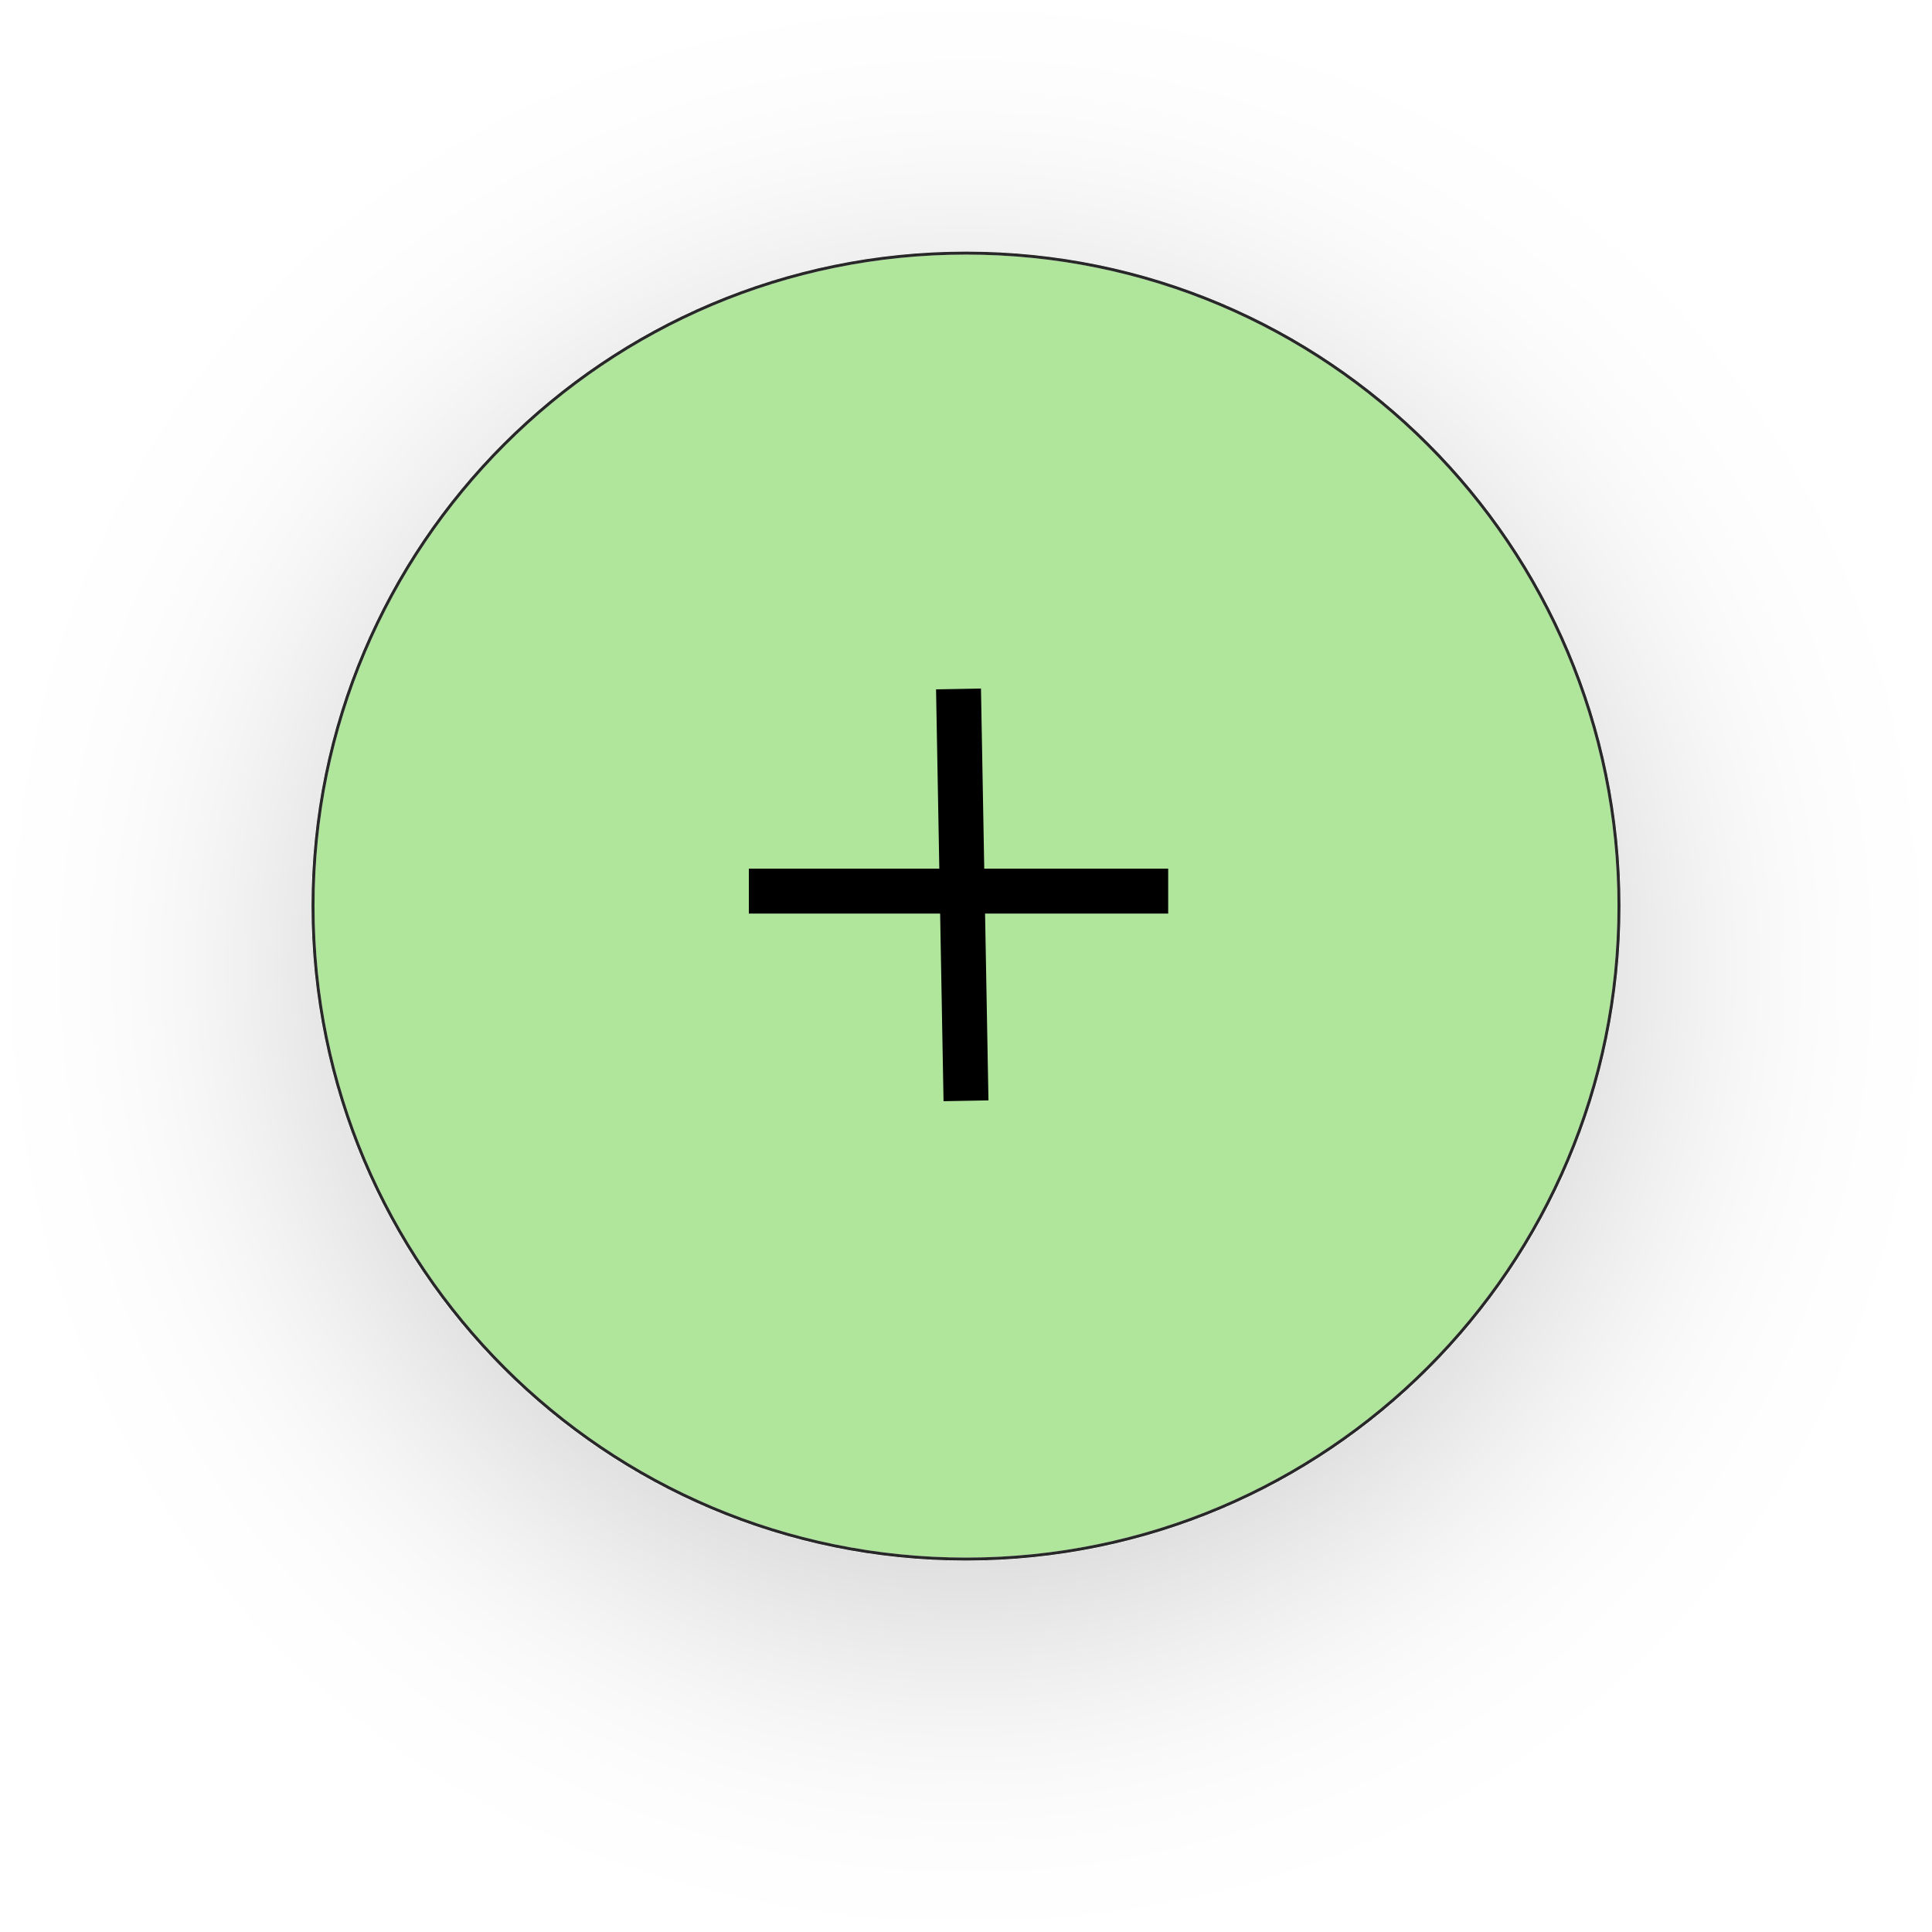
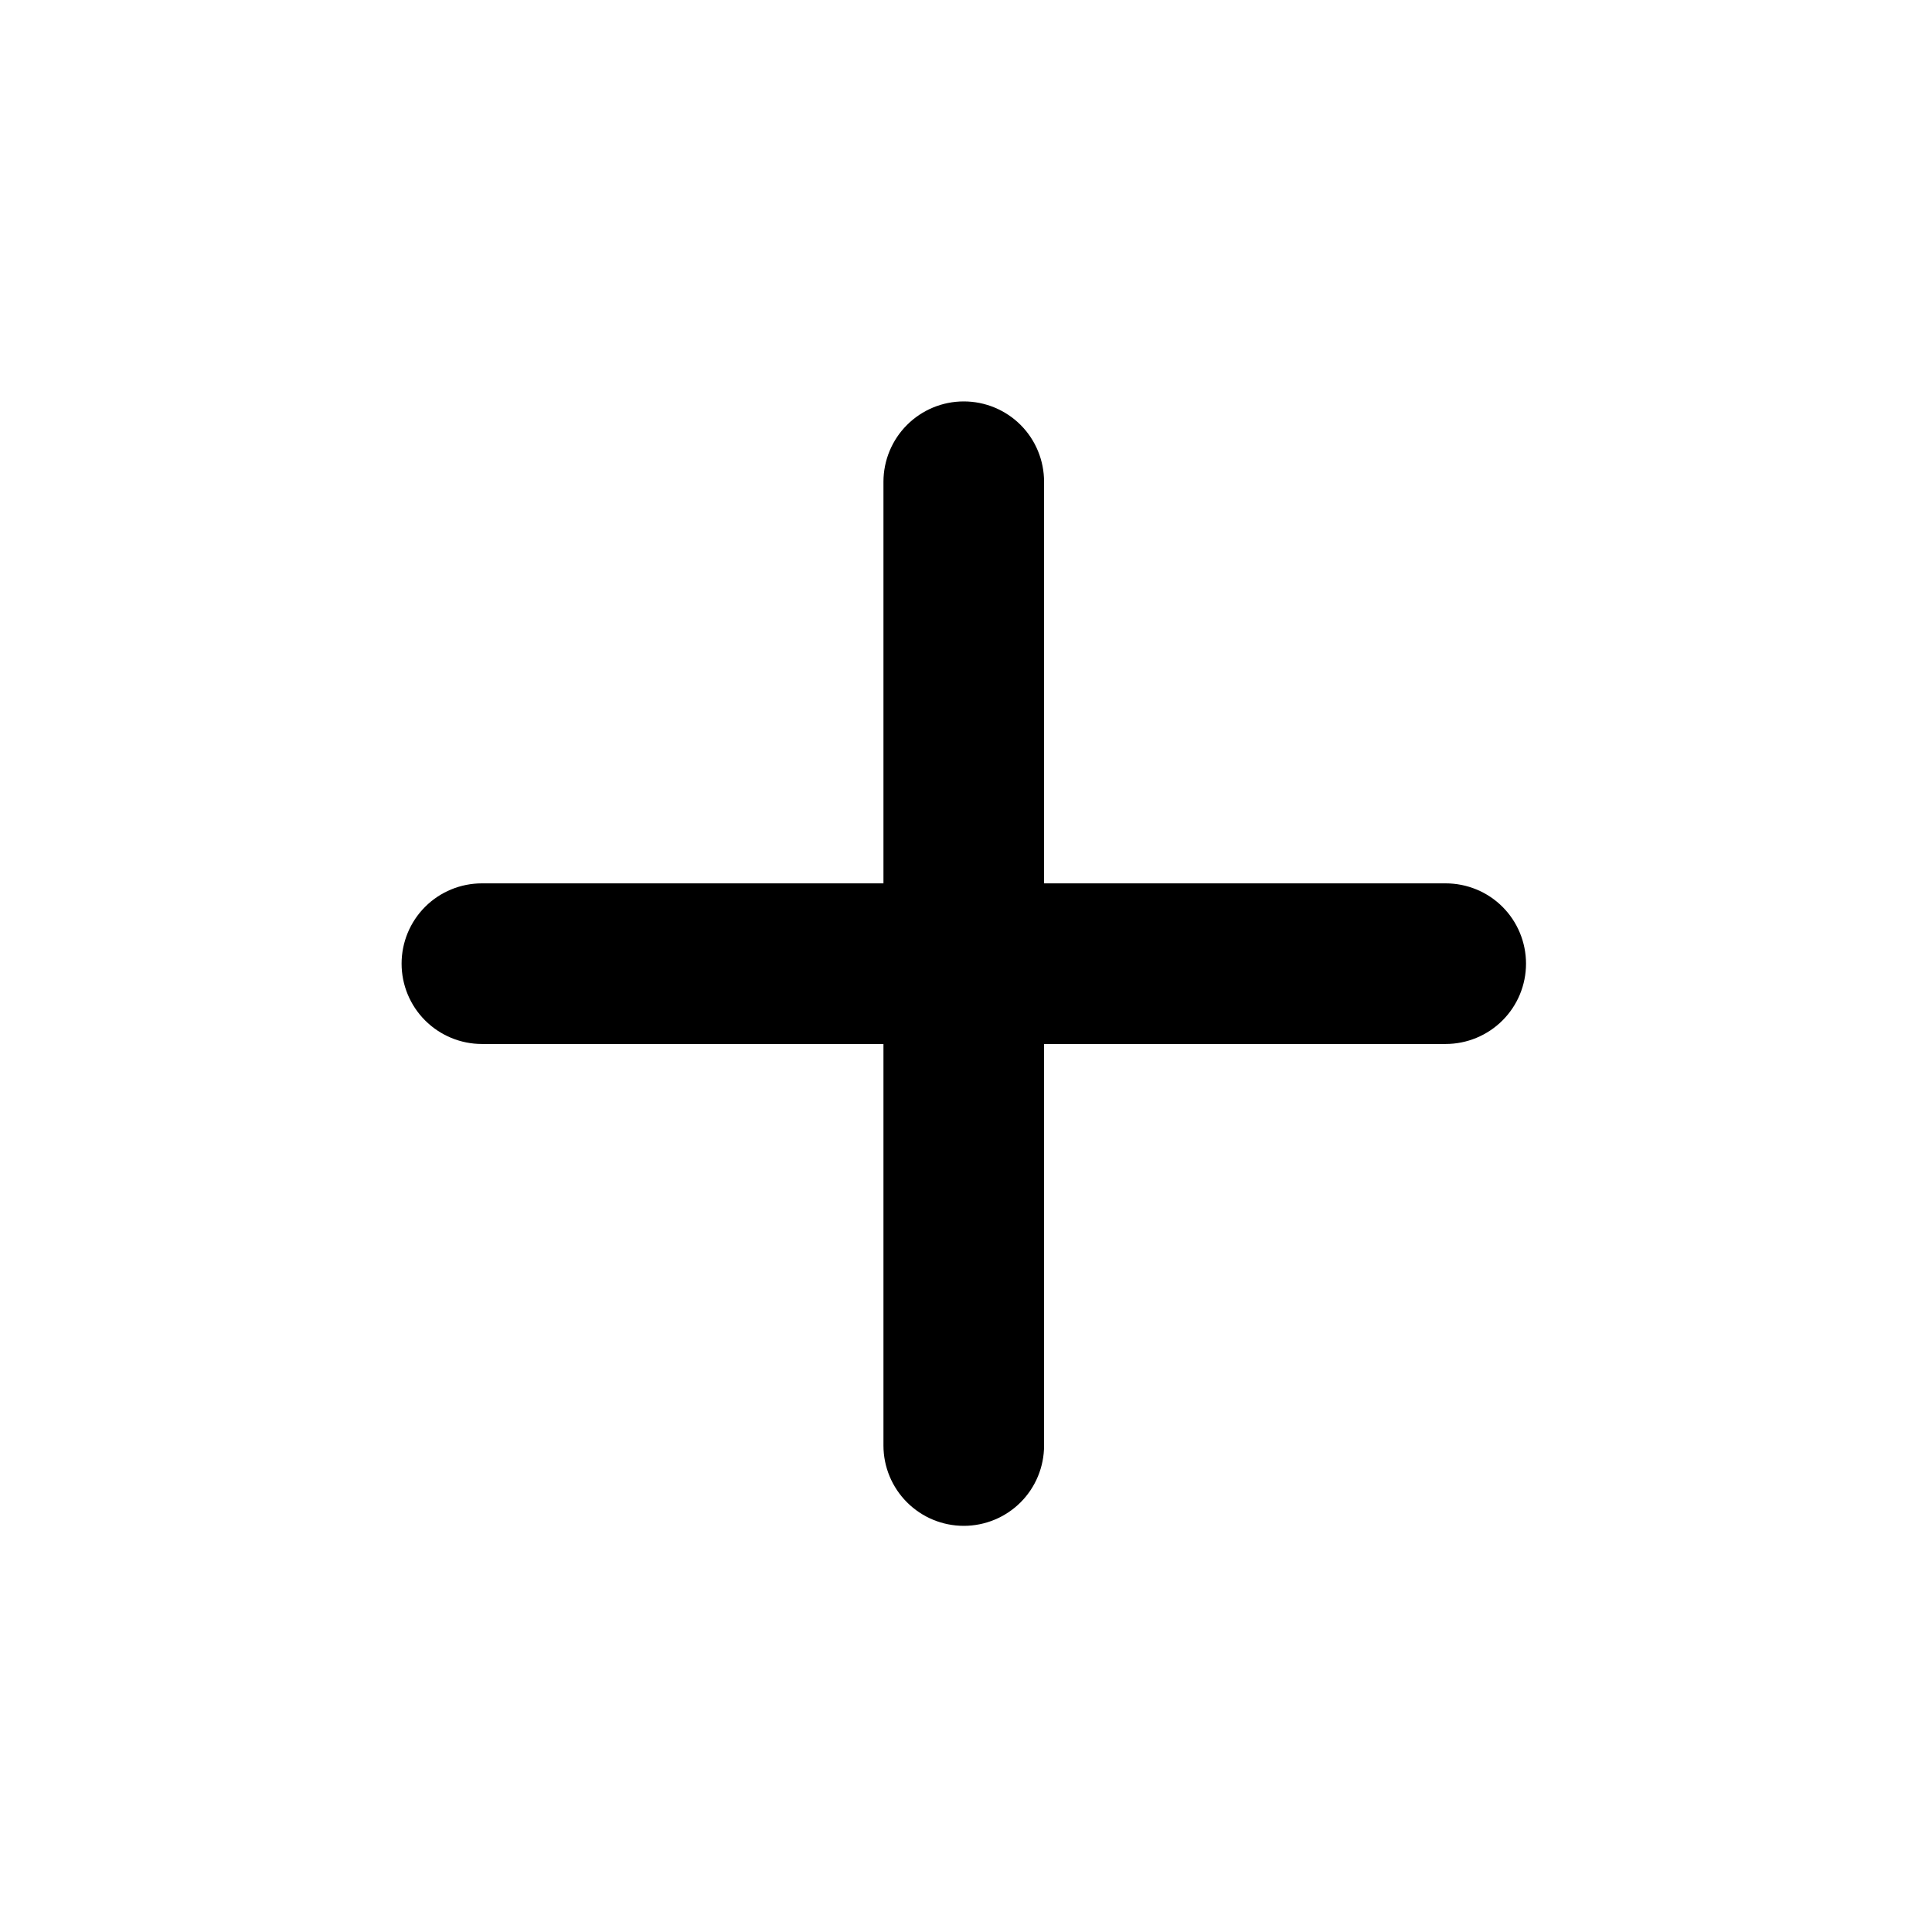
- <svg xmlns="http://www.w3.org/2000/svg" width="129" height="129" viewBox="0 0 129 129" fill="none">
-   <g filter="url(#filter0_d_83_215)">
-     <circle cx="64.5" cy="60.5" r="43.5" fill="#AFE69C" />
-     <circle cx="64.5" cy="60.5" r="43.6" stroke="#282828" stroke-width="0.2" />
-   </g>
-   <line x1="50" y1="59.5" x2="78" y2="59.5" stroke="black" stroke-width="3" />
-   <path d="M64 46L64.5 73.5" stroke="black" stroke-width="3" />
-   <defs>
-     <filter id="filter0_d_83_215" x="0.8" y="0.8" width="127.4" height="127.4" filterUnits="userSpaceOnUse" color-interpolation-filters="sRGB">
-       <feFlood flood-opacity="0" result="BackgroundImageFix" />
-       <feColorMatrix in="SourceAlpha" type="matrix" values="0 0 0 0 0 0 0 0 0 0 0 0 0 0 0 0 0 0 127 0" result="hardAlpha" />
-       <feOffset dy="4" />
-       <feGaussianBlur stdDeviation="10" />
-       <feComposite in2="hardAlpha" operator="out" />
-       <feColorMatrix type="matrix" values="0 0 0 0 0 0 0 0 0 0 0 0 0 0 0 0 0 0 0.2 0" />
-       <feBlend mode="normal" in2="BackgroundImageFix" result="effect1_dropShadow_83_215" />
-       <feBlend mode="normal" in="SourceGraphic" in2="effect1_dropShadow_83_215" result="shape" />
-     </filter>
-   </defs>
+ <svg xmlns="http://www.w3.org/2000/svg" width="22" height="22" viewBox="0 0 22 22" fill="none">
+   <path d="M16.462 11.888H11.889V16.461C11.889 16.703 11.793 16.936 11.622 17.107C11.45 17.279 11.217 17.375 10.975 17.375C10.732 17.375 10.5 17.279 10.328 17.107C10.157 16.936 10.06 16.703 10.06 16.461V11.888H5.487C5.245 11.888 5.012 11.791 4.841 11.62C4.669 11.448 4.573 11.216 4.573 10.973C4.573 10.731 4.669 10.498 4.841 10.326C5.012 10.155 5.245 10.059 5.487 10.059H10.06V5.486C10.06 5.243 10.157 5.01 10.328 4.839C10.5 4.667 10.732 4.571 10.975 4.571C11.217 4.571 11.45 4.667 11.622 4.839C11.793 5.01 11.889 5.243 11.889 5.486V10.059H16.462C16.705 10.059 16.938 10.155 17.109 10.326C17.281 10.498 17.377 10.731 17.377 10.973C17.377 11.216 17.281 11.448 17.109 11.62C16.938 11.791 16.705 11.888 16.462 11.888Z" fill="black" />
</svg>
